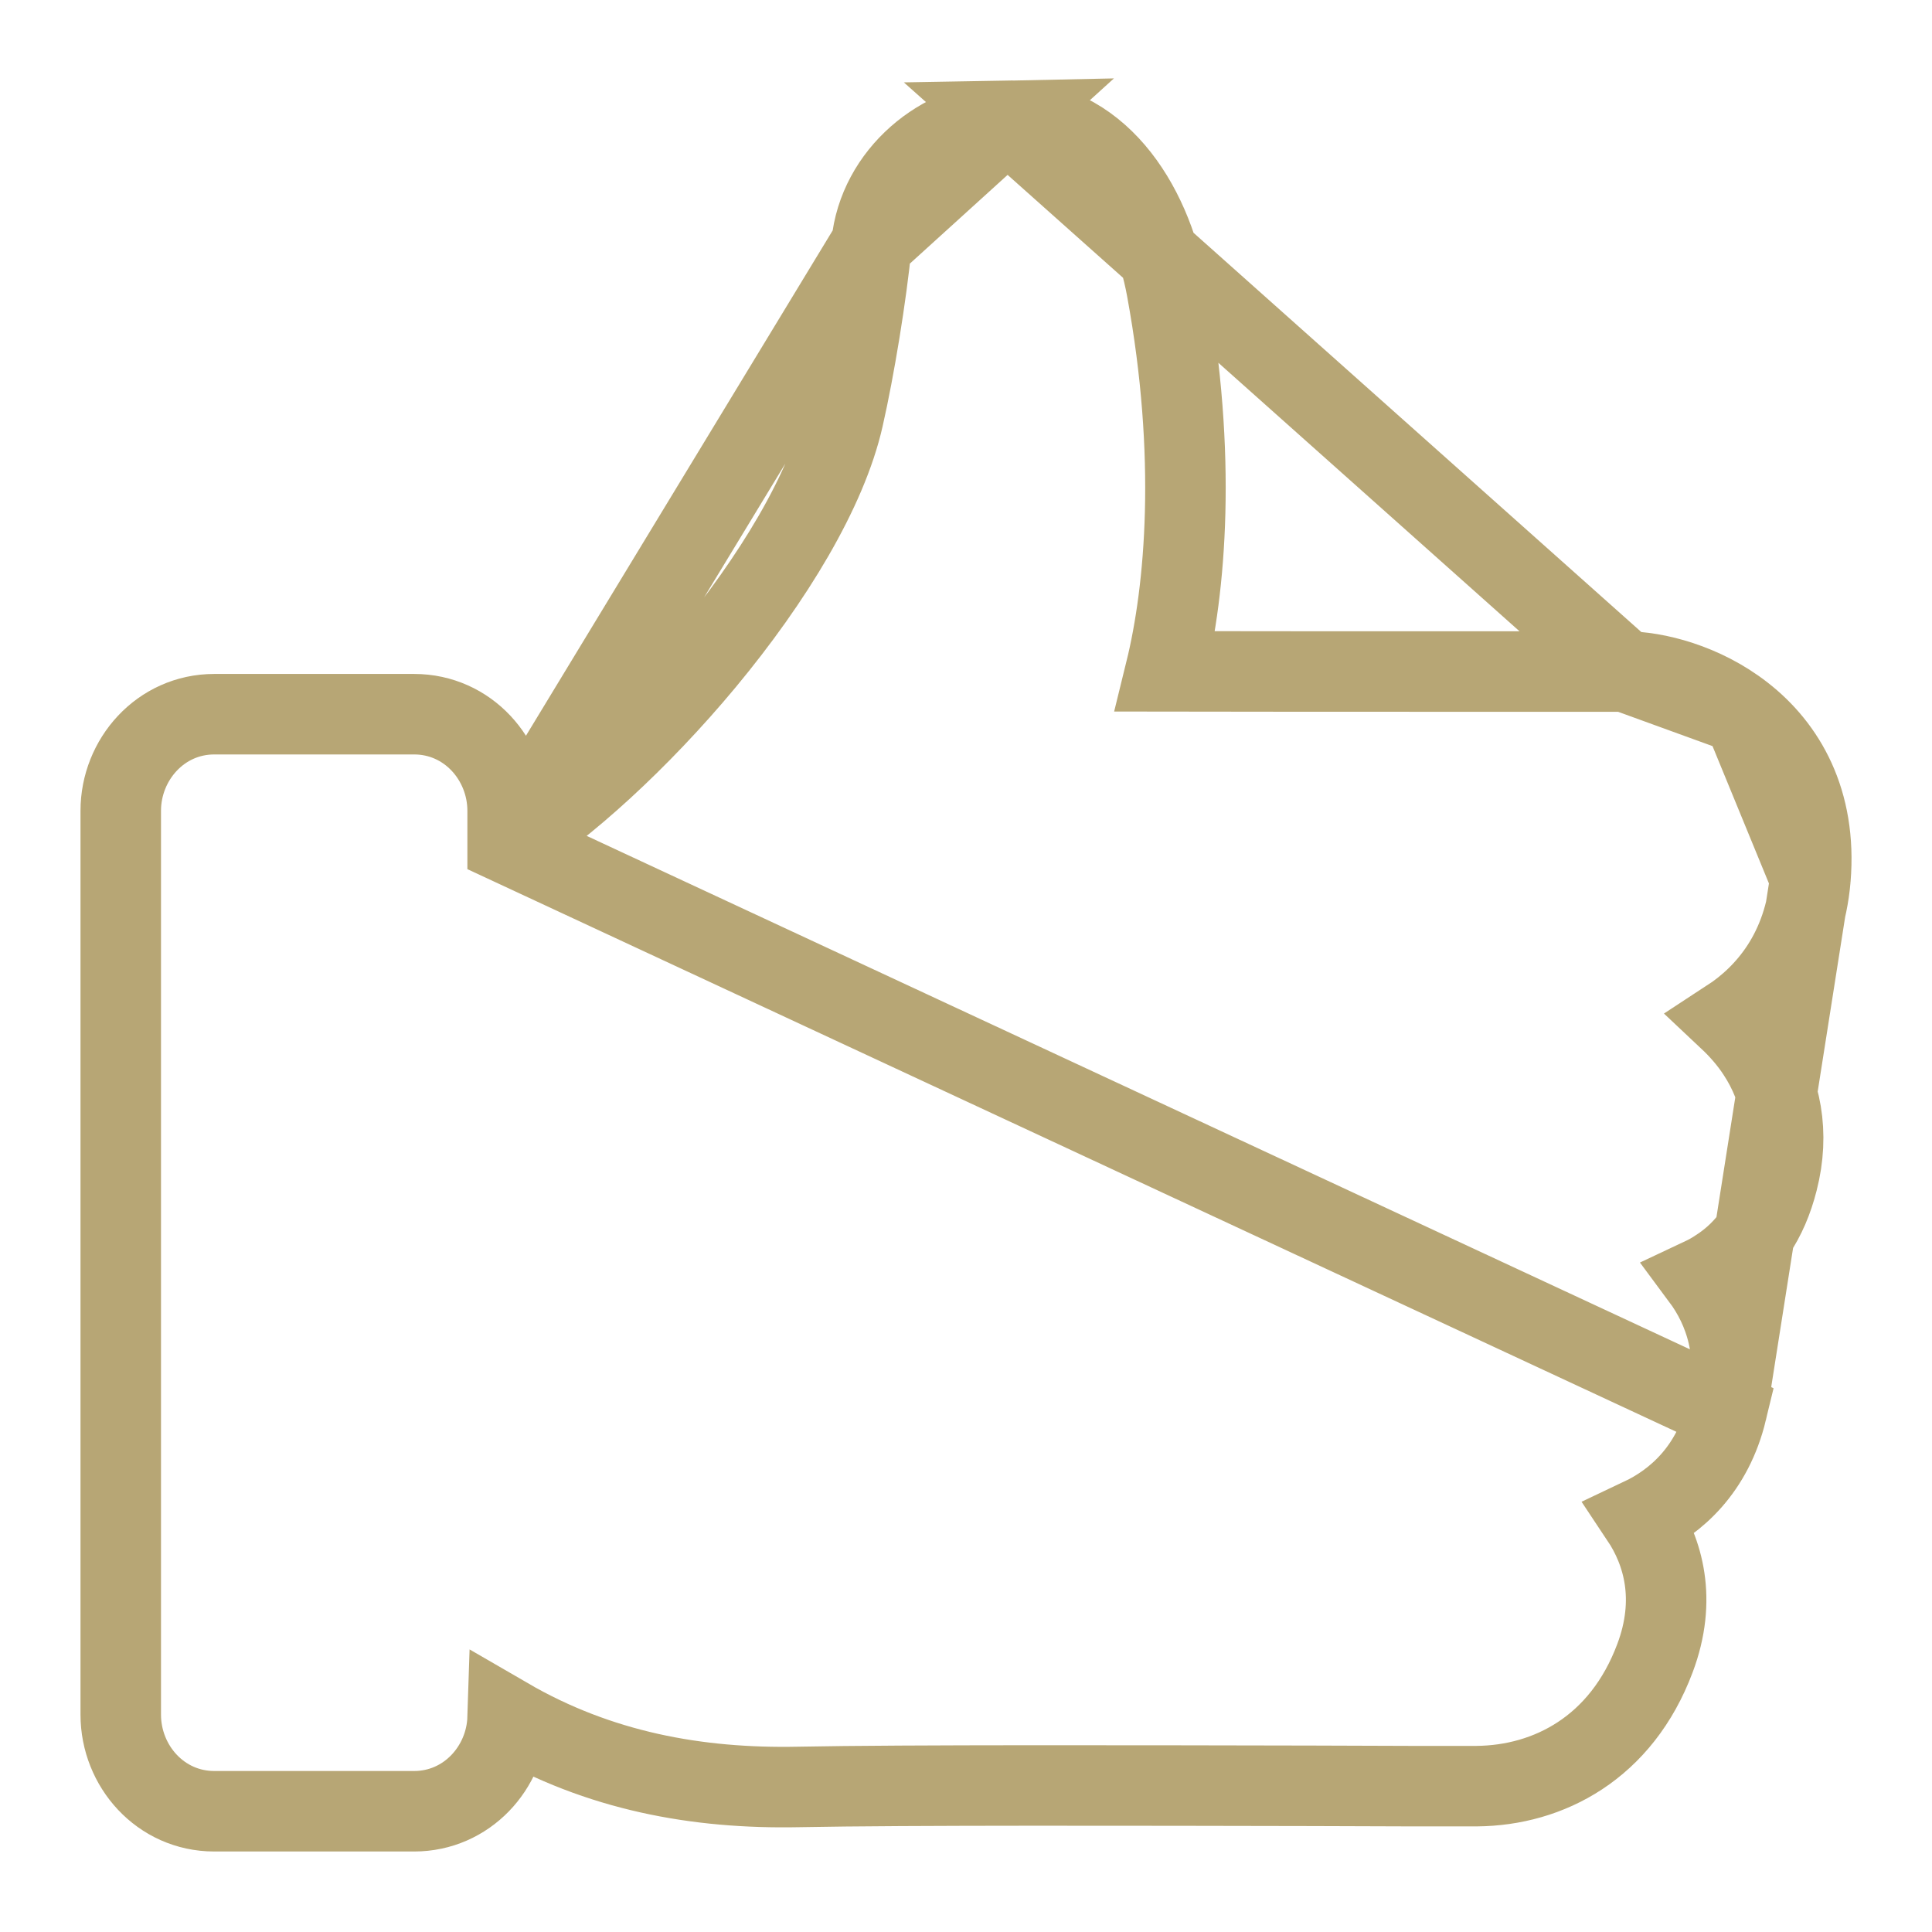
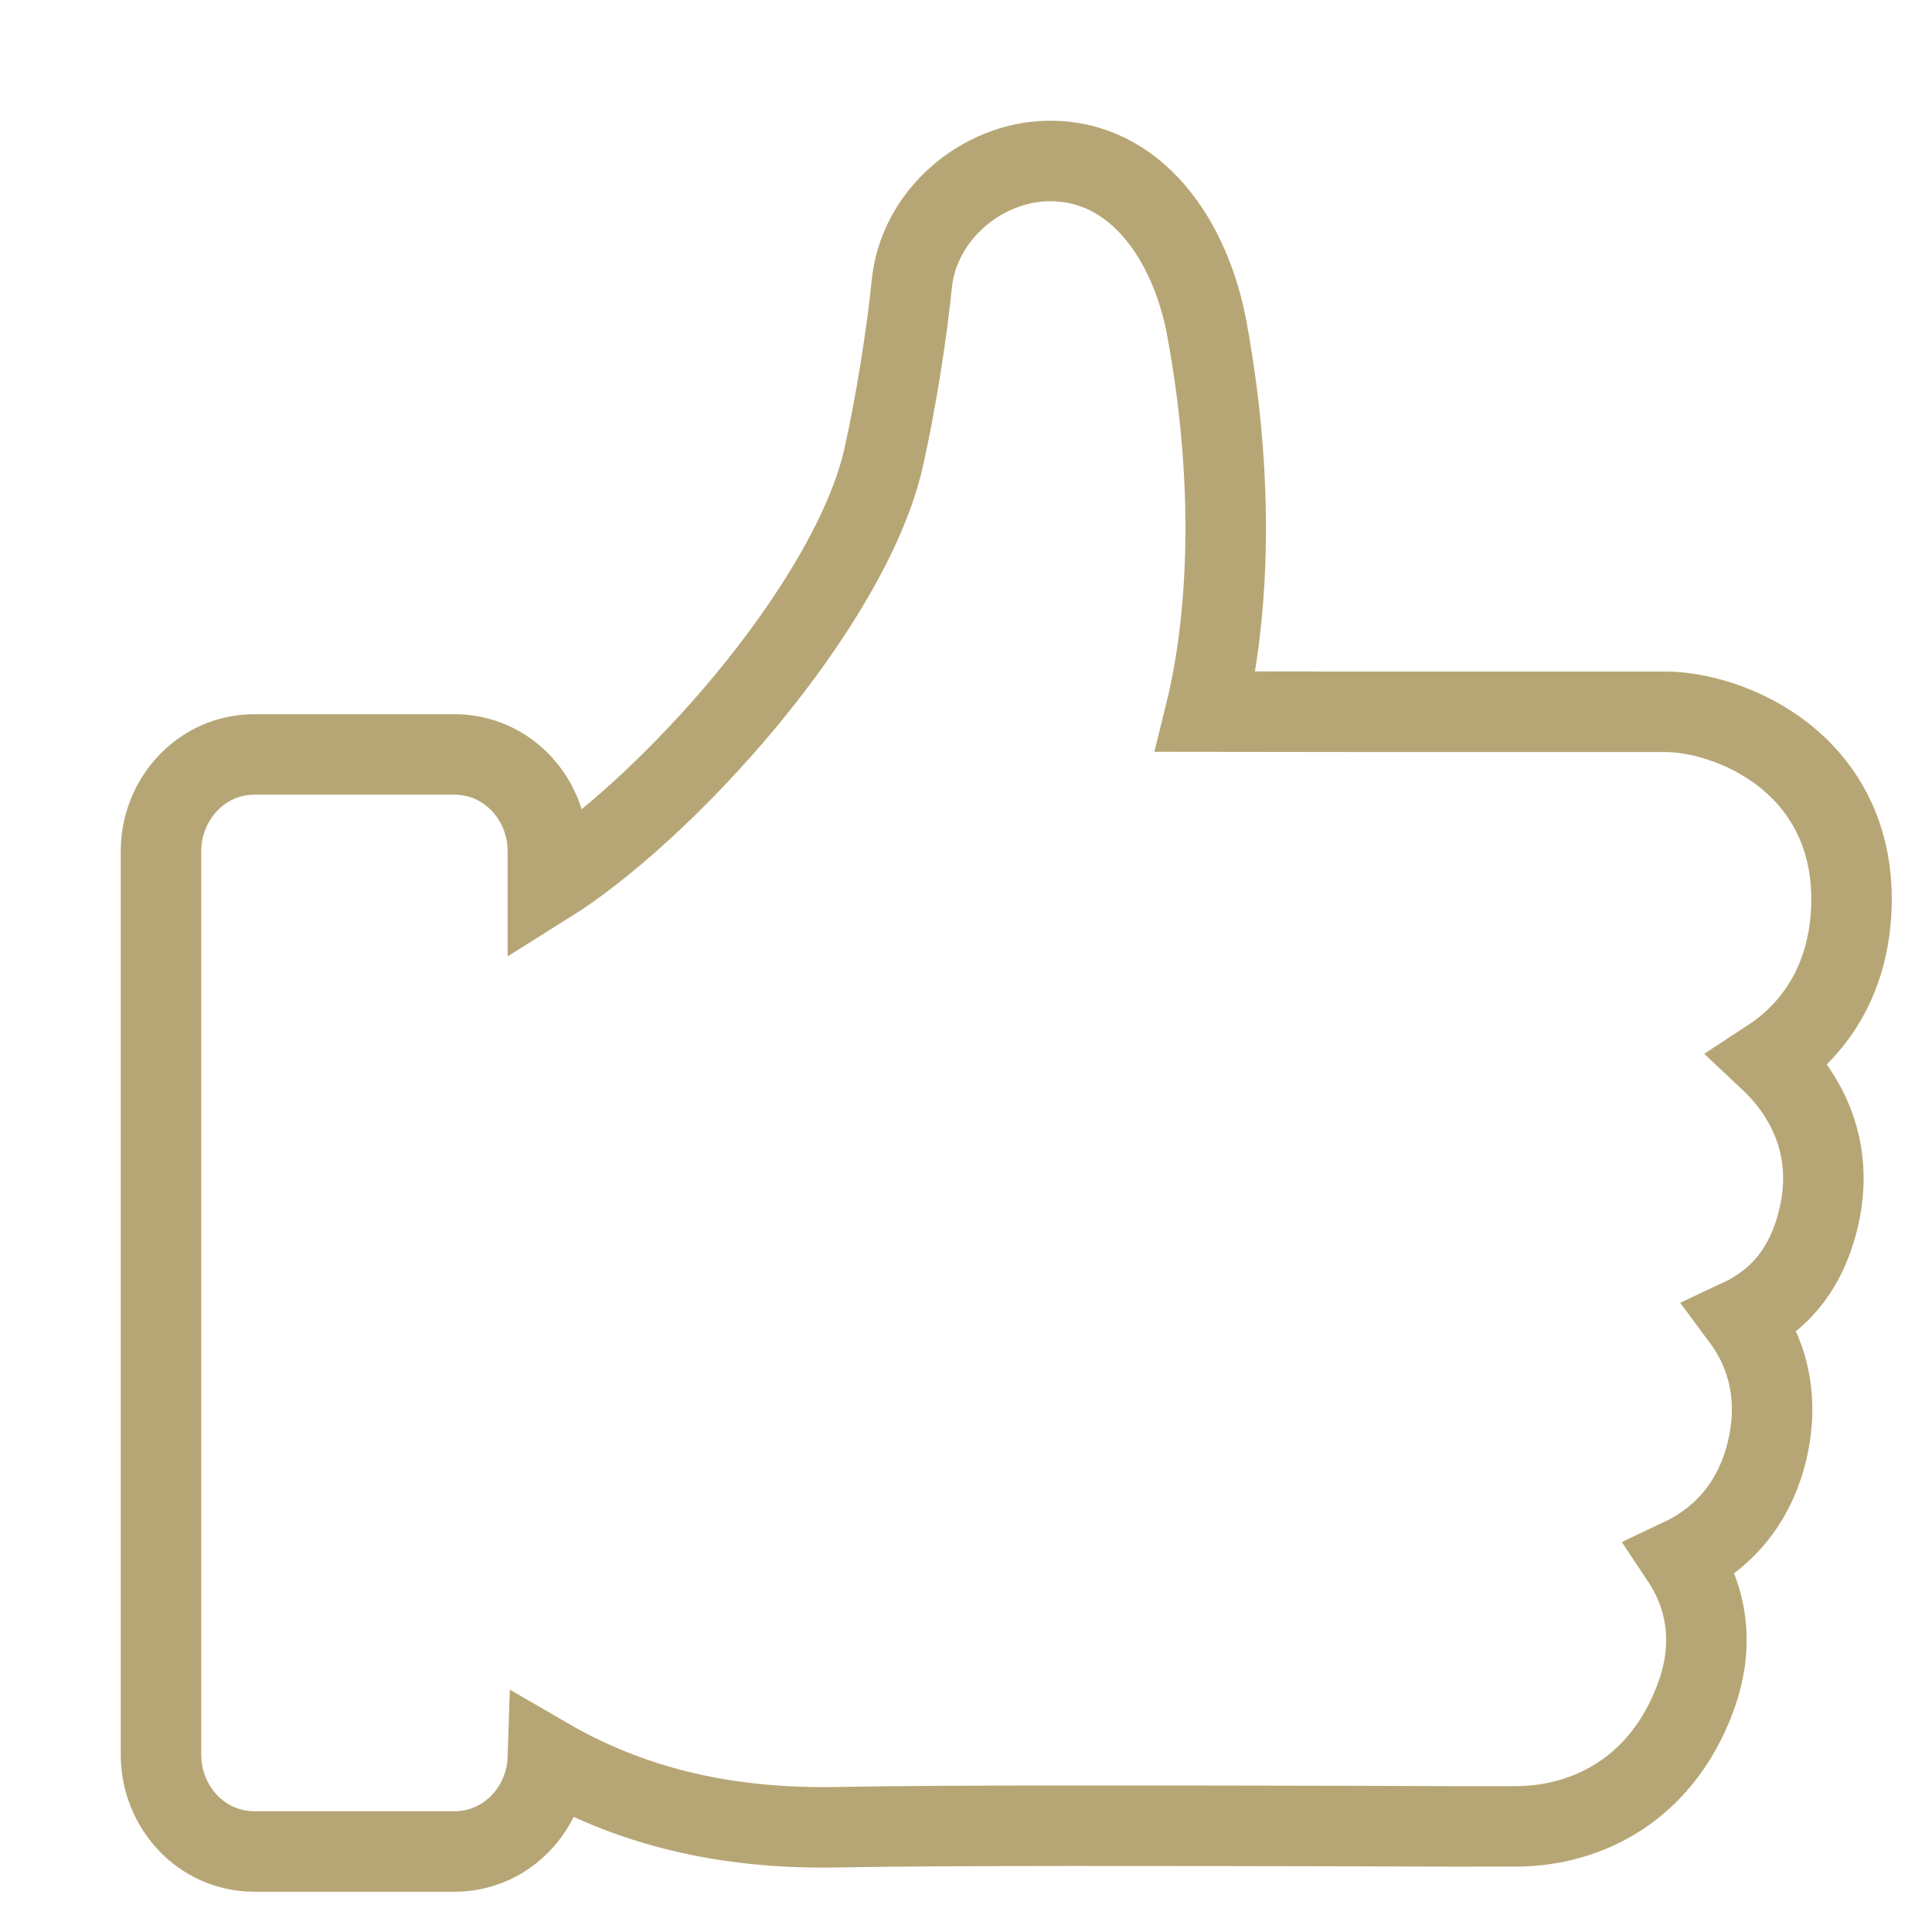
<svg xmlns="http://www.w3.org/2000/svg" width="12" height="12" viewBox="0 0 12 12" fill="none">
-   <path d="M11.245 5.457L11.245 5.457C11.207 5.904 10.974 6.177 10.738 6.331C10.805 6.394 10.866 6.464 10.916 6.541C11.064 6.767 11.117 7.038 11.041 7.334C10.979 7.579 10.857 7.762 10.667 7.883C10.636 7.904 10.603 7.922 10.569 7.938C10.711 8.129 10.811 8.405 10.725 8.763L11.245 5.457ZM11.245 5.457C11.285 4.974 11.088 4.641 10.826 4.437M11.245 5.457L10.826 4.437M5.413 1.516L5.413 1.516C5.455 1.084 5.848 0.758 6.257 0.75L5.413 1.516ZM5.413 1.516C5.382 1.832 5.308 2.286 5.238 2.594C5.136 3.045 4.802 3.597 4.378 4.108C3.97 4.599 3.506 5.018 3.153 5.239M5.413 1.516L3.153 5.239M3.153 5.239V5.036C3.153 4.718 2.907 4.436 2.572 4.436H1.331C0.997 4.436 0.75 4.718 0.75 5.036V10.65C0.75 10.969 0.997 11.25 1.331 11.25H2.572C2.899 11.25 3.143 10.98 3.153 10.671C3.72 11 4.329 11.112 4.961 11.099C5.62 11.086 7.112 11.09 8.151 11.092C8.63 11.094 9.012 11.095 9.172 11.094L9.173 11.094C9.618 11.09 10.07 10.857 10.279 10.3C10.417 9.934 10.33 9.637 10.192 9.43C10.41 9.327 10.637 9.128 10.725 8.763L3.153 5.239ZM10.826 4.437C10.579 4.244 10.282 4.171 10.094 4.171L10.826 4.437ZM10.094 4.171C9.706 4.171 9.319 4.171 8.931 4.171C8.367 4.171 7.803 4.171 7.239 4.17C7.364 3.662 7.437 2.833 7.247 1.797C7.147 1.247 6.809 0.74 6.257 0.75L10.094 4.171Z" stroke="#B7A675" stroke-width="0.5" />
+   <path d="M10.988 6.581C11.224 6.427 11.457 6.154 11.495 5.707C11.535 5.224 11.338 4.891 11.076 4.687C10.829 4.494 10.532 4.421 10.344 4.421L9.181 4.421H9.124C8.579 4.421 8.034 4.421 7.489 4.42C7.614 3.912 7.687 3.083 7.497 2.047C7.397 1.497 7.058 0.99 6.507 1C6.098 1.008 5.705 1.334 5.663 1.766C5.632 2.082 5.558 2.536 5.488 2.844C5.386 3.295 5.052 3.847 4.628 4.358C4.22 4.849 3.756 5.268 3.403 5.489V5.286C3.403 4.968 3.157 4.686 2.822 4.686H1.581C1.247 4.686 1 4.968 1 5.286V10.9C1 11.219 1.247 11.5 1.581 11.5H2.822C3.149 11.5 3.393 11.23 3.403 10.921C3.97 11.25 4.579 11.362 5.211 11.349C5.87 11.336 7.362 11.34 8.401 11.342C8.88 11.344 9.262 11.345 9.422 11.344C9.868 11.34 10.32 11.107 10.529 10.55C10.667 10.184 10.58 9.887 10.442 9.68C10.66 9.577 10.887 9.378 10.975 9.013C11.061 8.655 10.961 8.379 10.819 8.188C10.853 8.172 10.886 8.154 10.917 8.133C11.107 8.012 11.229 7.829 11.291 7.584C11.367 7.288 11.314 7.017 11.166 6.791C11.116 6.714 11.055 6.644 10.988 6.581Z" stroke="#B7A675" stroke-width="0.5" />
</svg>
